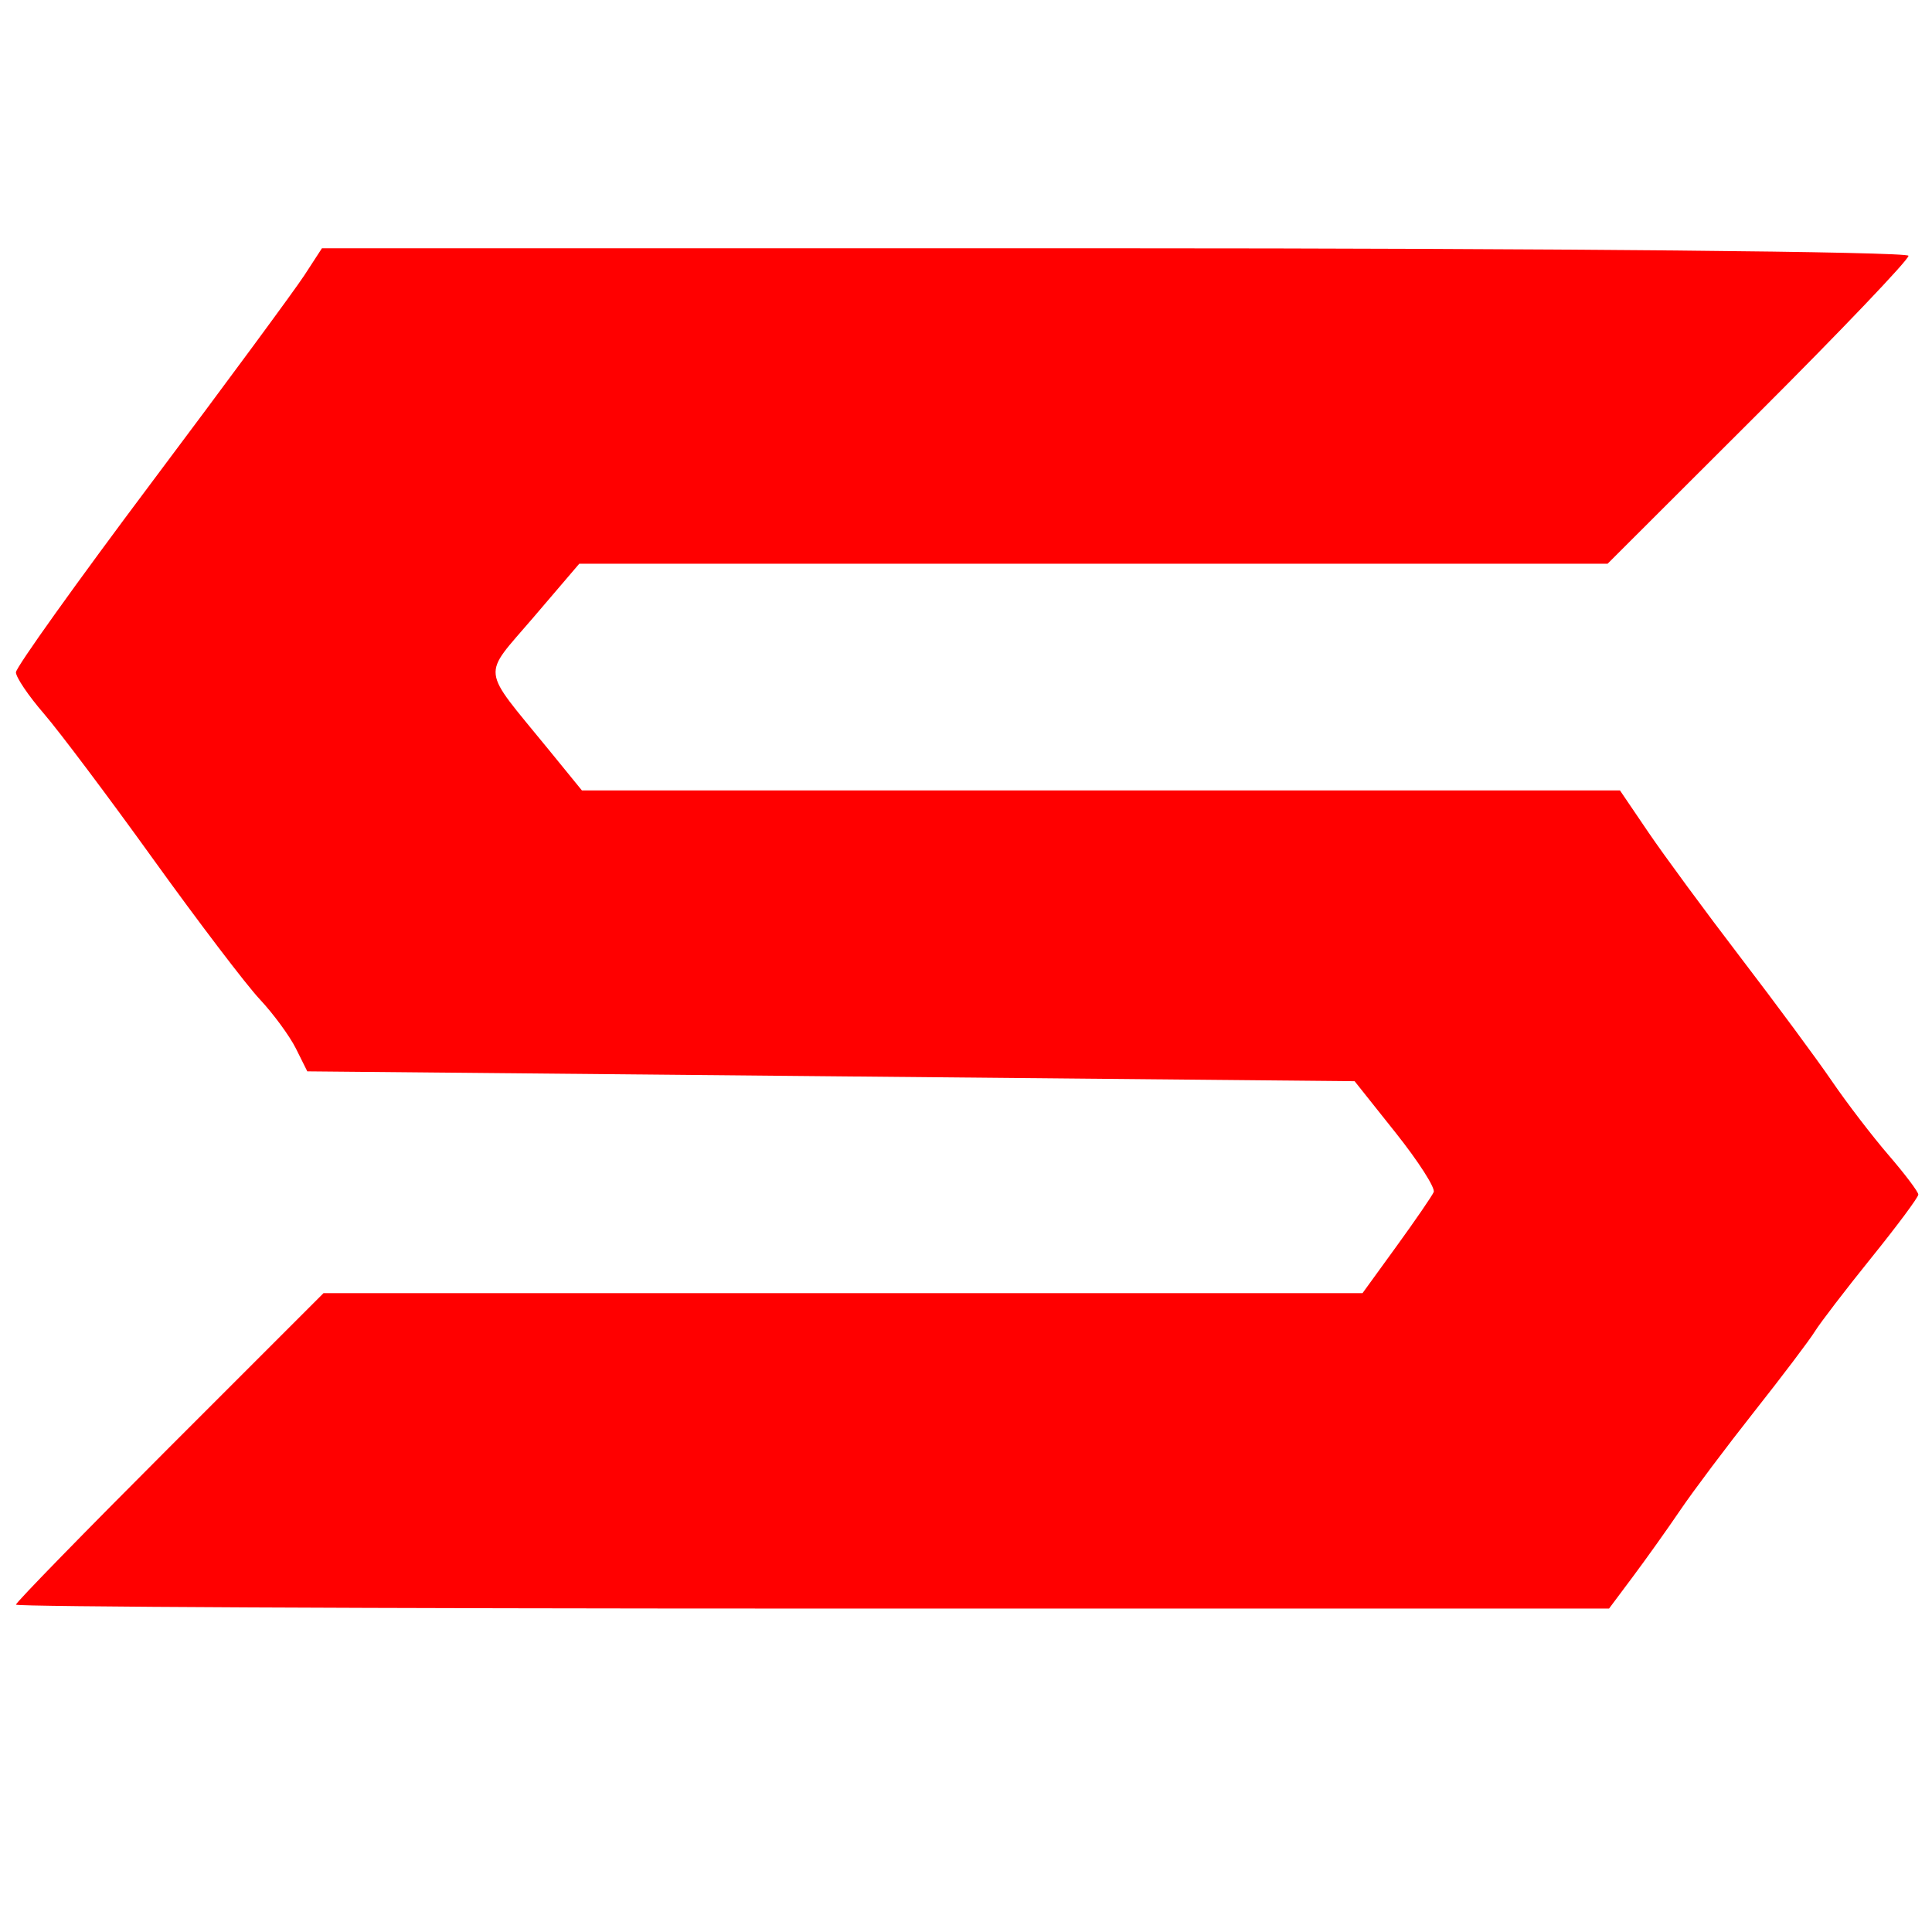
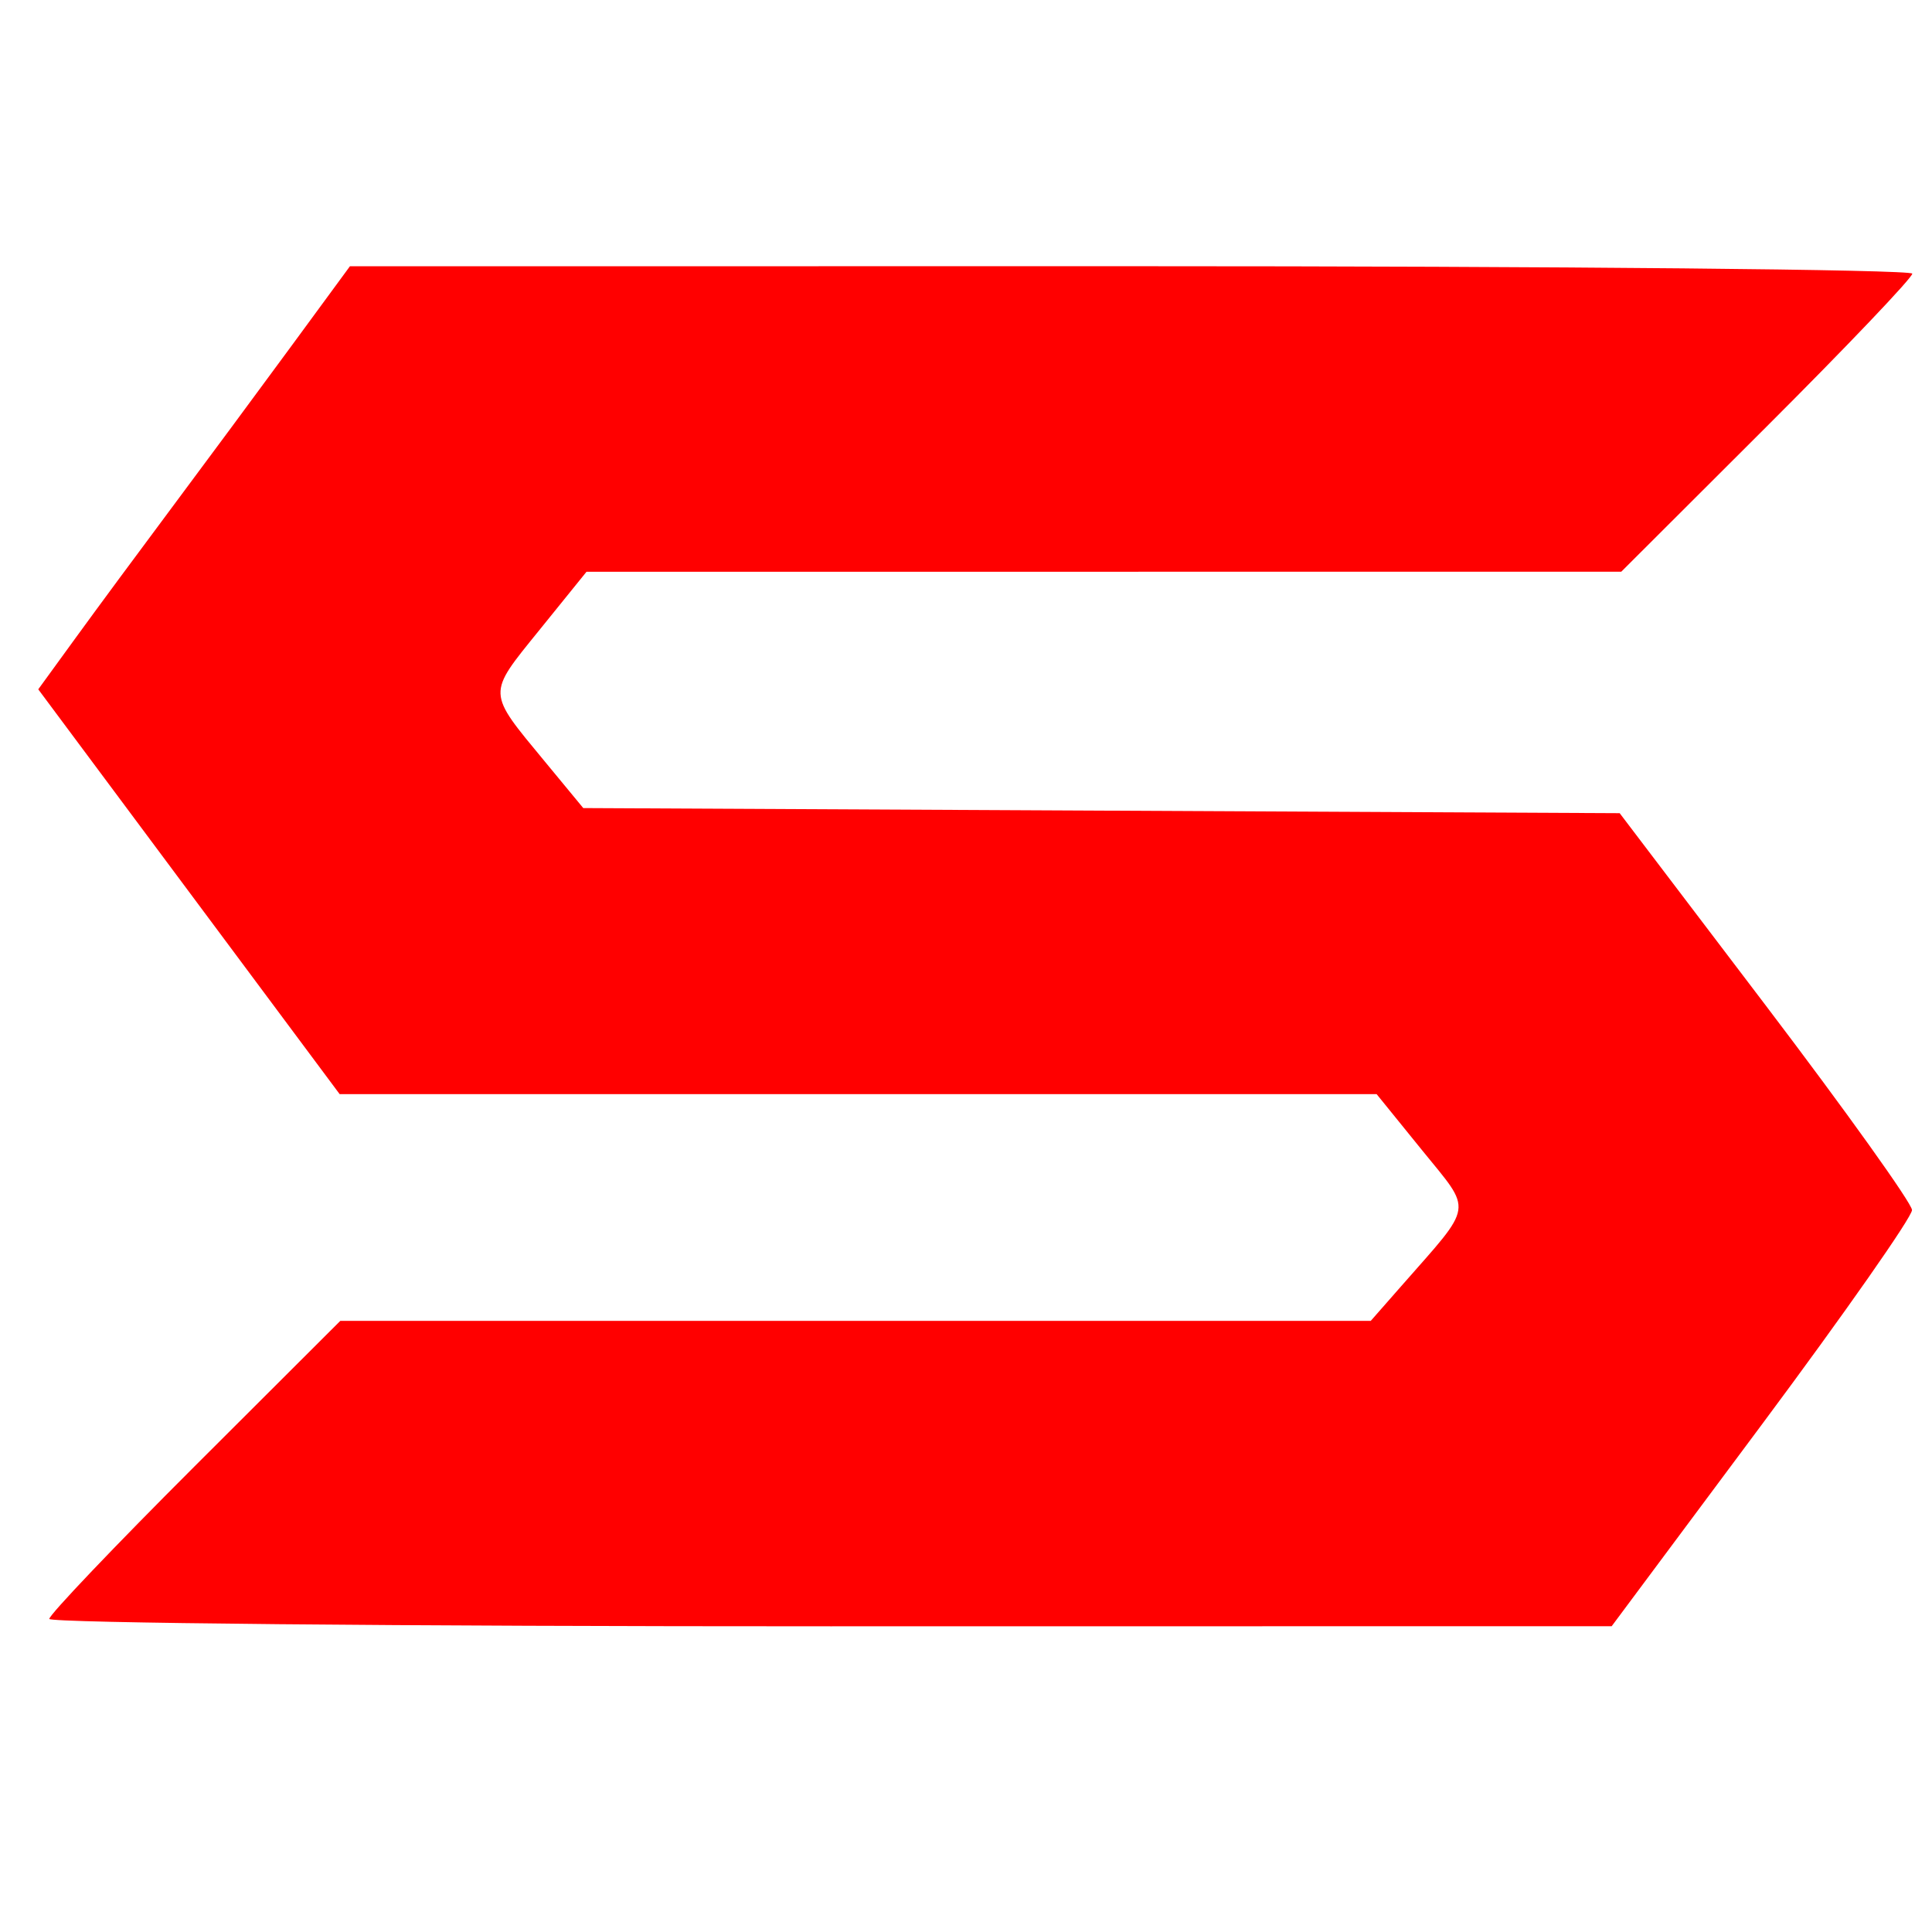
<svg xmlns="http://www.w3.org/2000/svg" version="1.1" id="svg1" width="62.72" height="62.72" viewBox="0 0 62.72 62.72">
  <defs id="defs1" />
  <g id="g1">
-     <path style="fill:#ff0000;fill-opacity:1" d="m 0.517,52.093 c 0,-0.07 2.247,-2.374 4.993,-5.12 l 4.993,-4.993 h 16.865 16.865 l 1.102,-1.52 c 0.606,-0.836 1.15,-1.628 1.208,-1.76 0.059,-0.132 -0.495,-0.996 -1.23,-1.92 l -1.337,-1.68 -17,-0.16 -17,-0.16 -0.369,-0.74 C 9.403,33.632 8.875,32.912 8.432,32.439 7.989,31.966 6.436,29.924 4.98,27.9 3.525,25.876 1.925,23.747 1.425,23.168 0.925,22.59 0.517,21.986 0.517,21.826 c 0,-0.16 1.98,-2.931 4.4,-6.156 C 7.337,12.444 9.572,9.412 9.884,8.932 L 10.451,8.06 h 25.753 c 14.164,0 25.753,0.11 25.753,0.244 0,0.134 -2.198,2.438 -4.884,5.12 l -4.884,4.876 H 35.498 18.806 l -1.504,1.76 c -1.669,1.954 -1.715,1.549 0.48,4.24 l 1.109,1.36 H 35.741 52.59 l 0.923,1.36 c 0.508,0.748 1.859,2.584 3.004,4.08 1.144,1.496 2.474,3.296 2.955,4 0.481,0.704 1.308,1.784 1.839,2.4 0.531,0.616 0.965,1.192 0.965,1.28 3.02e-4,0.088 -0.683,1.008 -1.519,2.044 -0.836,1.036 -1.664,2.116 -1.84,2.4 -0.176,0.284 -1.059,1.452 -1.963,2.596 -0.903,1.144 -1.985,2.584 -2.403,3.2 -0.418,0.616 -1.11,1.588 -1.538,2.16 l -0.777,1.04 H 26.377 c -14.223,0 -25.86,-0.057 -25.86,-0.127 z" id="path1" />
+     <path style="fill:#FF0000;fill-opacity:1" d="m 1.6,52.556 c 0,-0.134 2.126,-2.366 4.724,-4.96 l 4.724,-4.716 h 16.726 16.726 l 0.991,-1.129 c 2.38,-2.711 2.328,-2.37 0.672,-4.414 l -1.473,-1.818 -16.832,0 H 11.026 L 6.134,28.949 1.242,22.378 2.455,20.709 C 3.121,19.791 4.534,17.878 5.594,16.458 6.653,15.038 8.384,12.699 9.44,11.26 L 11.36,8.644 36.72,8.642 c 13.948,-0.001 25.36,0.108 25.36,0.242 0,0.134 -2.126,2.366 -4.724,4.96 L 52.632,18.56 l -16.796,0.001 -16.796,0.001 -1.544,1.91 c -1.691,2.092 -1.697,1.965 0.186,4.244 l 1.253,1.517 16.823,0.083 16.823,0.083 4.74,6.24 c 2.607,3.432 4.744,6.421 4.75,6.643 0.005,0.222 -2.186,3.352 -4.87,6.957 l -4.88,6.554 -25.36,0.003 C 13.012,52.799 1.6,52.69 1.6,52.556 Z" id="path1" />
  </g>
</svg>
